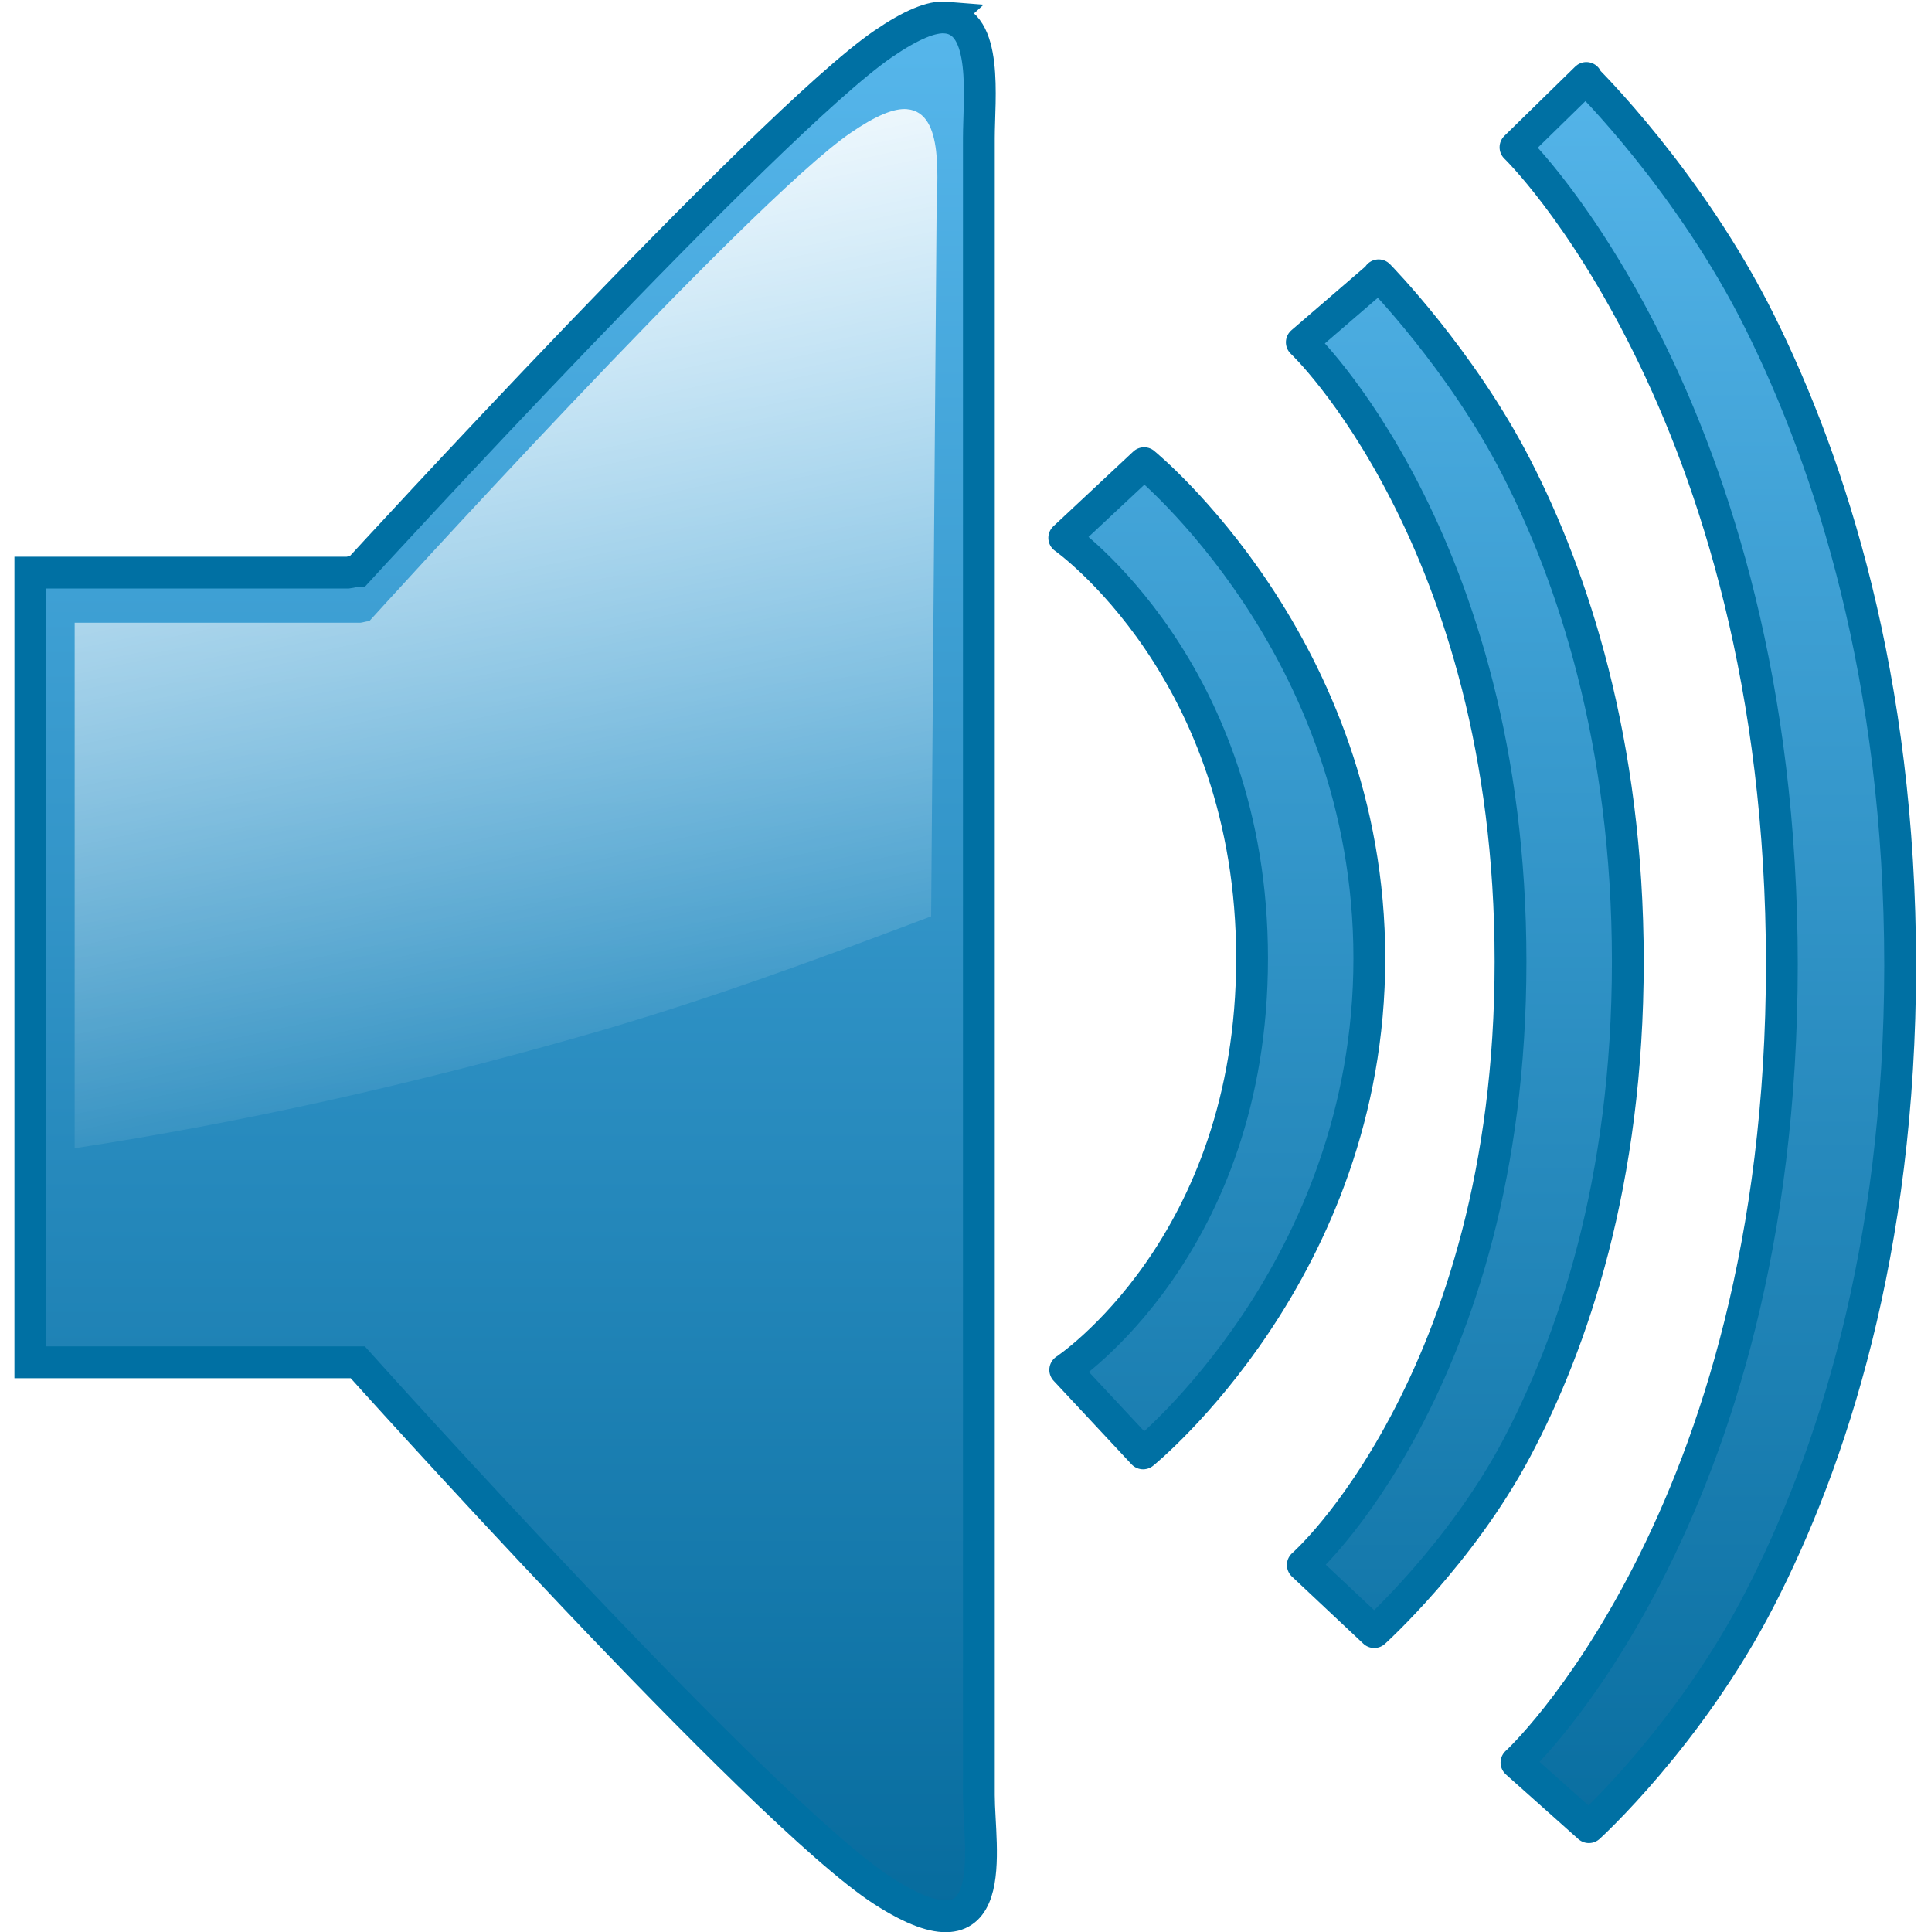
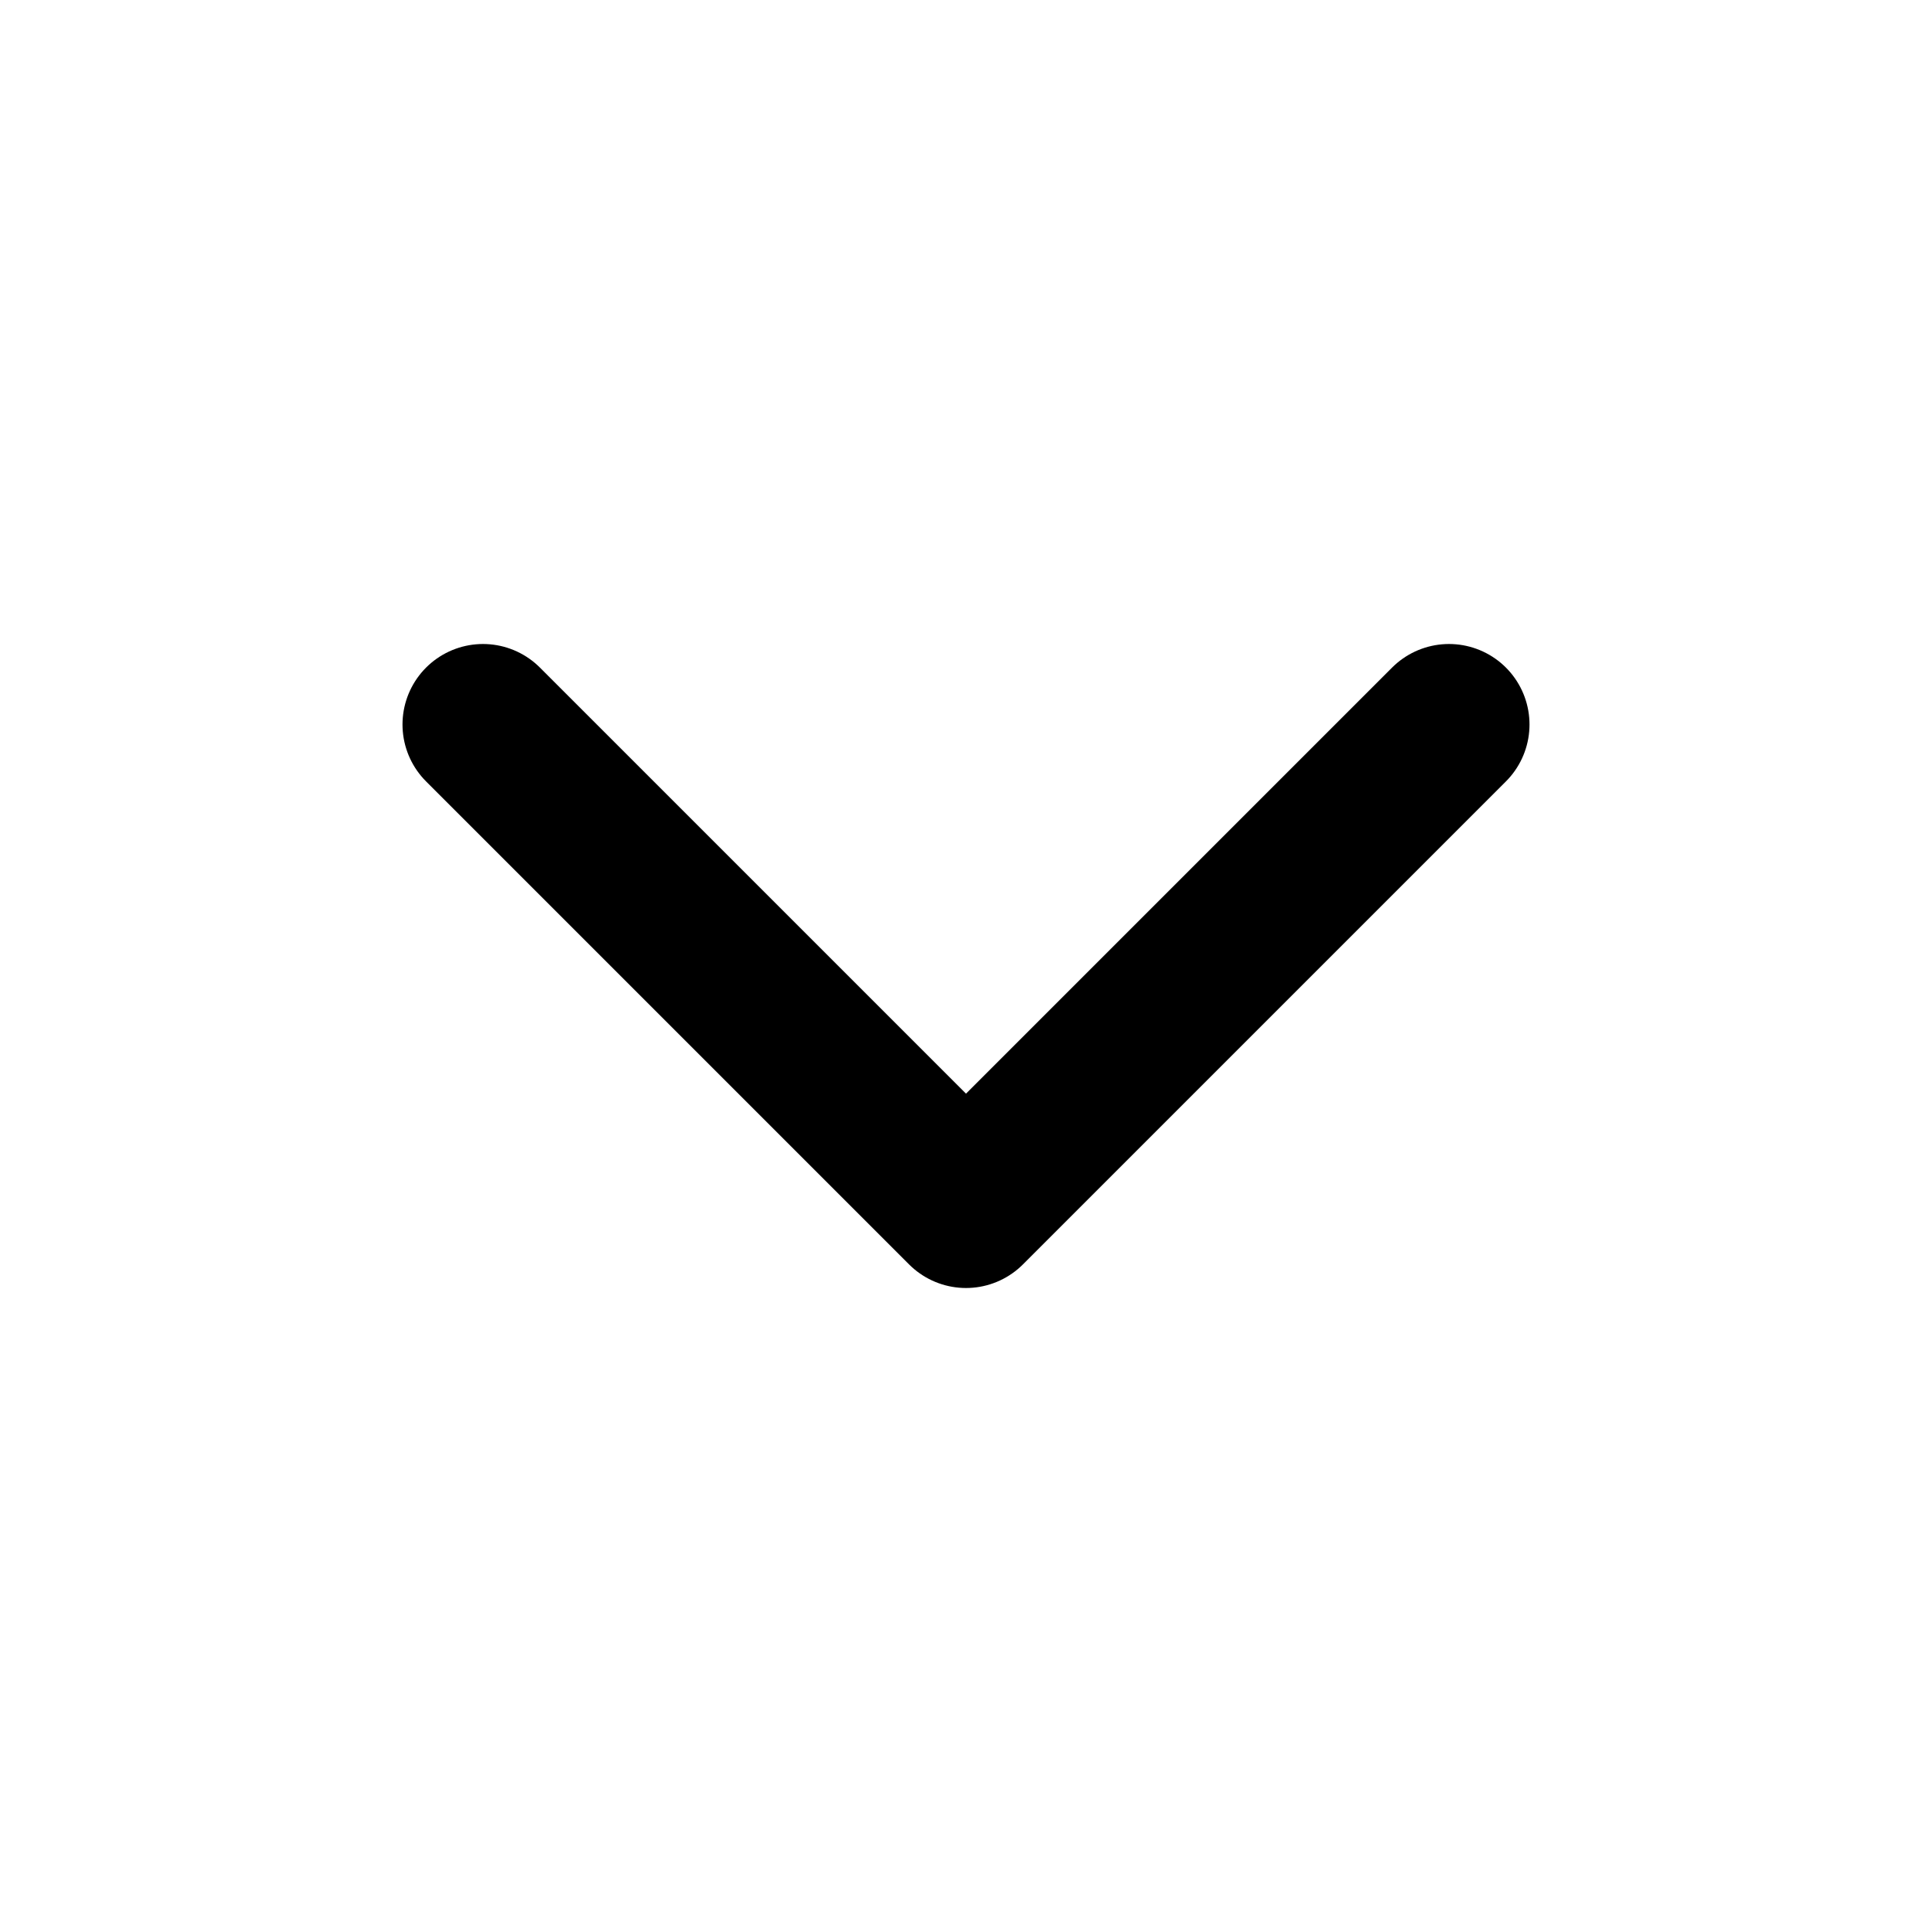
- <svg xmlns="http://www.w3.org/2000/svg" xmlns:xlink="http://www.w3.org/1999/xlink" id="svg2" viewBox="0 0 48 48.033" version="1.1">
-   <defs id="defs4">
-     <linearGradient id="linearGradient3880">
-       <stop id="stop3882" style="stop-color:#57b7ec" offset="0" />
-       <stop id="stop3884" style="stop-color:#066b9d" offset="1" />
-     </linearGradient>
-     <linearGradient id="linearGradient3859" y2="1015" gradientUnits="userSpaceOnUse" x2="-44.51" gradientTransform="matrix(1.662 0 0 1.662 91.972 -660.54)" y1="995.68" x1="-48.639">
-       <stop id="stop3633-5" style="stop-color:#ffffff" offset="0" />
-       <stop id="stop3635-5" style="stop-color:#ffffff;stop-opacity:0" offset="1" />
-     </linearGradient>
-     <linearGradient id="linearGradient3863" y2="1029.9" xlink:href="#linearGradient3880" gradientUnits="userSpaceOnUse" x2="-39.823" gradientTransform="matrix(1.662 0 0 1.662 91.972 -660.54)" y1="993.39" x1="-39.823" />
-     <linearGradient id="linearGradient3903" y2="1051.1" xlink:href="#linearGradient3880" gradientUnits="userSpaceOnUse" x2="45.626" y1="991.23" x1="45.626" />
-     <linearGradient id="linearGradient3945" y2="1050.4" xlink:href="#linearGradient3880" gradientUnits="userSpaceOnUse" x2="42.42" y1="991.03" x1="42.42" />
-     <linearGradient id="linearGradient3947" y2="1050.3" xlink:href="#linearGradient3880" gradientUnits="userSpaceOnUse" x2="49.172" y1="990.6" x1="49.172" />
-   </defs>
-   <g id="layer1" transform="translate(56.402 -964.1)">
-     <rect id="rect3068" style="fill:none" height="48" width="48" y="964.13" x="-56.402" />
-     <g id="g3951" transform="matrix(.79082 0 0 .79082 -58.187 180.92)">
-       <path id="path3624" d="m31.996 990.89c-0.448-0.037-1.082 0.221-1.974 0.831-3.565 2.44-16.516 16.568-16.516 16.568-0.113 0-0.202 0.04-0.312 0.052h-9.983v24.826h10.295s12.721 14.18 16.516 16.62c3.795 2.44 3.012-1.351 3.012-3.012v-52.093c0-1.246 0.306-3.68-1.039-3.791v0z" style="fill:none" />
-       <path id="path2842" style="stroke:#0070a3;fill:url(#linearGradient3863)" d="m31.996 990.89c-0.448-0.037-1.082 0.221-1.974 0.831-3.565 2.44-16.516 16.568-16.516 16.568-0.113 0-0.202 0.04-0.312 0.052h-9.983v24.826h10.295s12.721 14.18 16.516 16.62c3.795 2.44 3.012-1.351 3.012-3.012v-52.093c0-1.246 0.306-3.68-1.039-3.791v0z" />
-       <path id="rect2830" d="m30.771 993.77c-0.402-0.033-0.97 0.198-1.768 0.745-3.194 2.186-15.138 15.355-15.138 15.355-0.101 0-0.181 0.037-0.279 0.047h-8.981v16.52c5.116-0.78 10.555-1.981 16.148-3.583 3.718-1.065 7.409-2.428 10.78-3.707l0.17-21.979c0-1.116 0.274-3.298-0.931-3.397v-0z" style="fill:url(#linearGradient3859)" />
-       <path id="path4005" d="m38.23 1004.9-2.512 2.349s5.906 4.156 5.906 13.219c0 9.062-5.875 12.938-5.875 12.938l2.449 2.625s7.113-5.751 7.113-15.562c0-9.812-7.082-15.568-7.082-15.568z" style="stroke-linejoin:round;stroke-width:.5;block-progression:tb;text-indent:0;color:#000000;stroke:#0070a3;text-transform:none;fill:url(#linearGradient3945)" />
-       <path id="path4007" d="m45.602 999.02-2.414 2.08s1.602 1.507 3.25 4.719c1.648 3.212 3.312 8.094 3.312 14.75s-1.669 11.402-3.312 14.5-3.219 4.469-3.219 4.469l2.246 2.111s2.713-2.45 4.473-5.768c1.76-3.318 3.5-8.373 3.5-15.312 0-6.939-1.744-12.11-3.5-15.531-1.756-3.422-4.335-6.044-4.335-6.044z" style="stroke-linejoin:round;block-progression:tb;text-indent:0;color:#000000;stroke:#0070a3;text-transform:none;fill:url(#linearGradient3903)" />
-       <path id="path3939" style="stroke-linejoin:round;block-progression:tb;text-indent:0;color:#000000;stroke:#0070a3;text-transform:none;fill:url(#linearGradient3947)" d="m52.134 992.79-2.228 2.179s2.048 1.975 4.156 6.219 4.219 10.698 4.219 19.469c0 8.771-2.115 15.061-4.219 19.156-2.104 4.096-4.125 5.938-4.125 5.938l2.277 2.031s3.163-2.875 5.379-7.188c2.216-4.3 4.407-10.9 4.407-19.9 0-9.046-2.195-15.768-4.406-20.219-2.211-4.451-5.46-7.647-5.46-7.647z" />
-       <path id="path3943" style="stroke-linejoin:round;block-progression:tb;text-indent:0;color:#000000;stroke:#0070a3;text-transform:none;fill:url(#linearGradient3945)" d="m38.23 1004.9-2.512 2.349s5.906 4.156 5.906 13.219c0 9.062-5.875 12.938-5.875 12.938l2.449 2.625s7.113-5.751 7.113-15.562c0-9.812-7.082-15.568-7.082-15.568z" />
-     </g>
-   </g>
+ <svg xmlns="http://www.w3.org/2000/svg" viewBox="0 0 24 24" fill="none" stroke="currentColor" stroke-width="2" stroke-linecap="round" stroke-linejoin="round" class="feather feather-chevron-down">
+   <polyline points="6 9 12 15 18 9" />
</svg>
